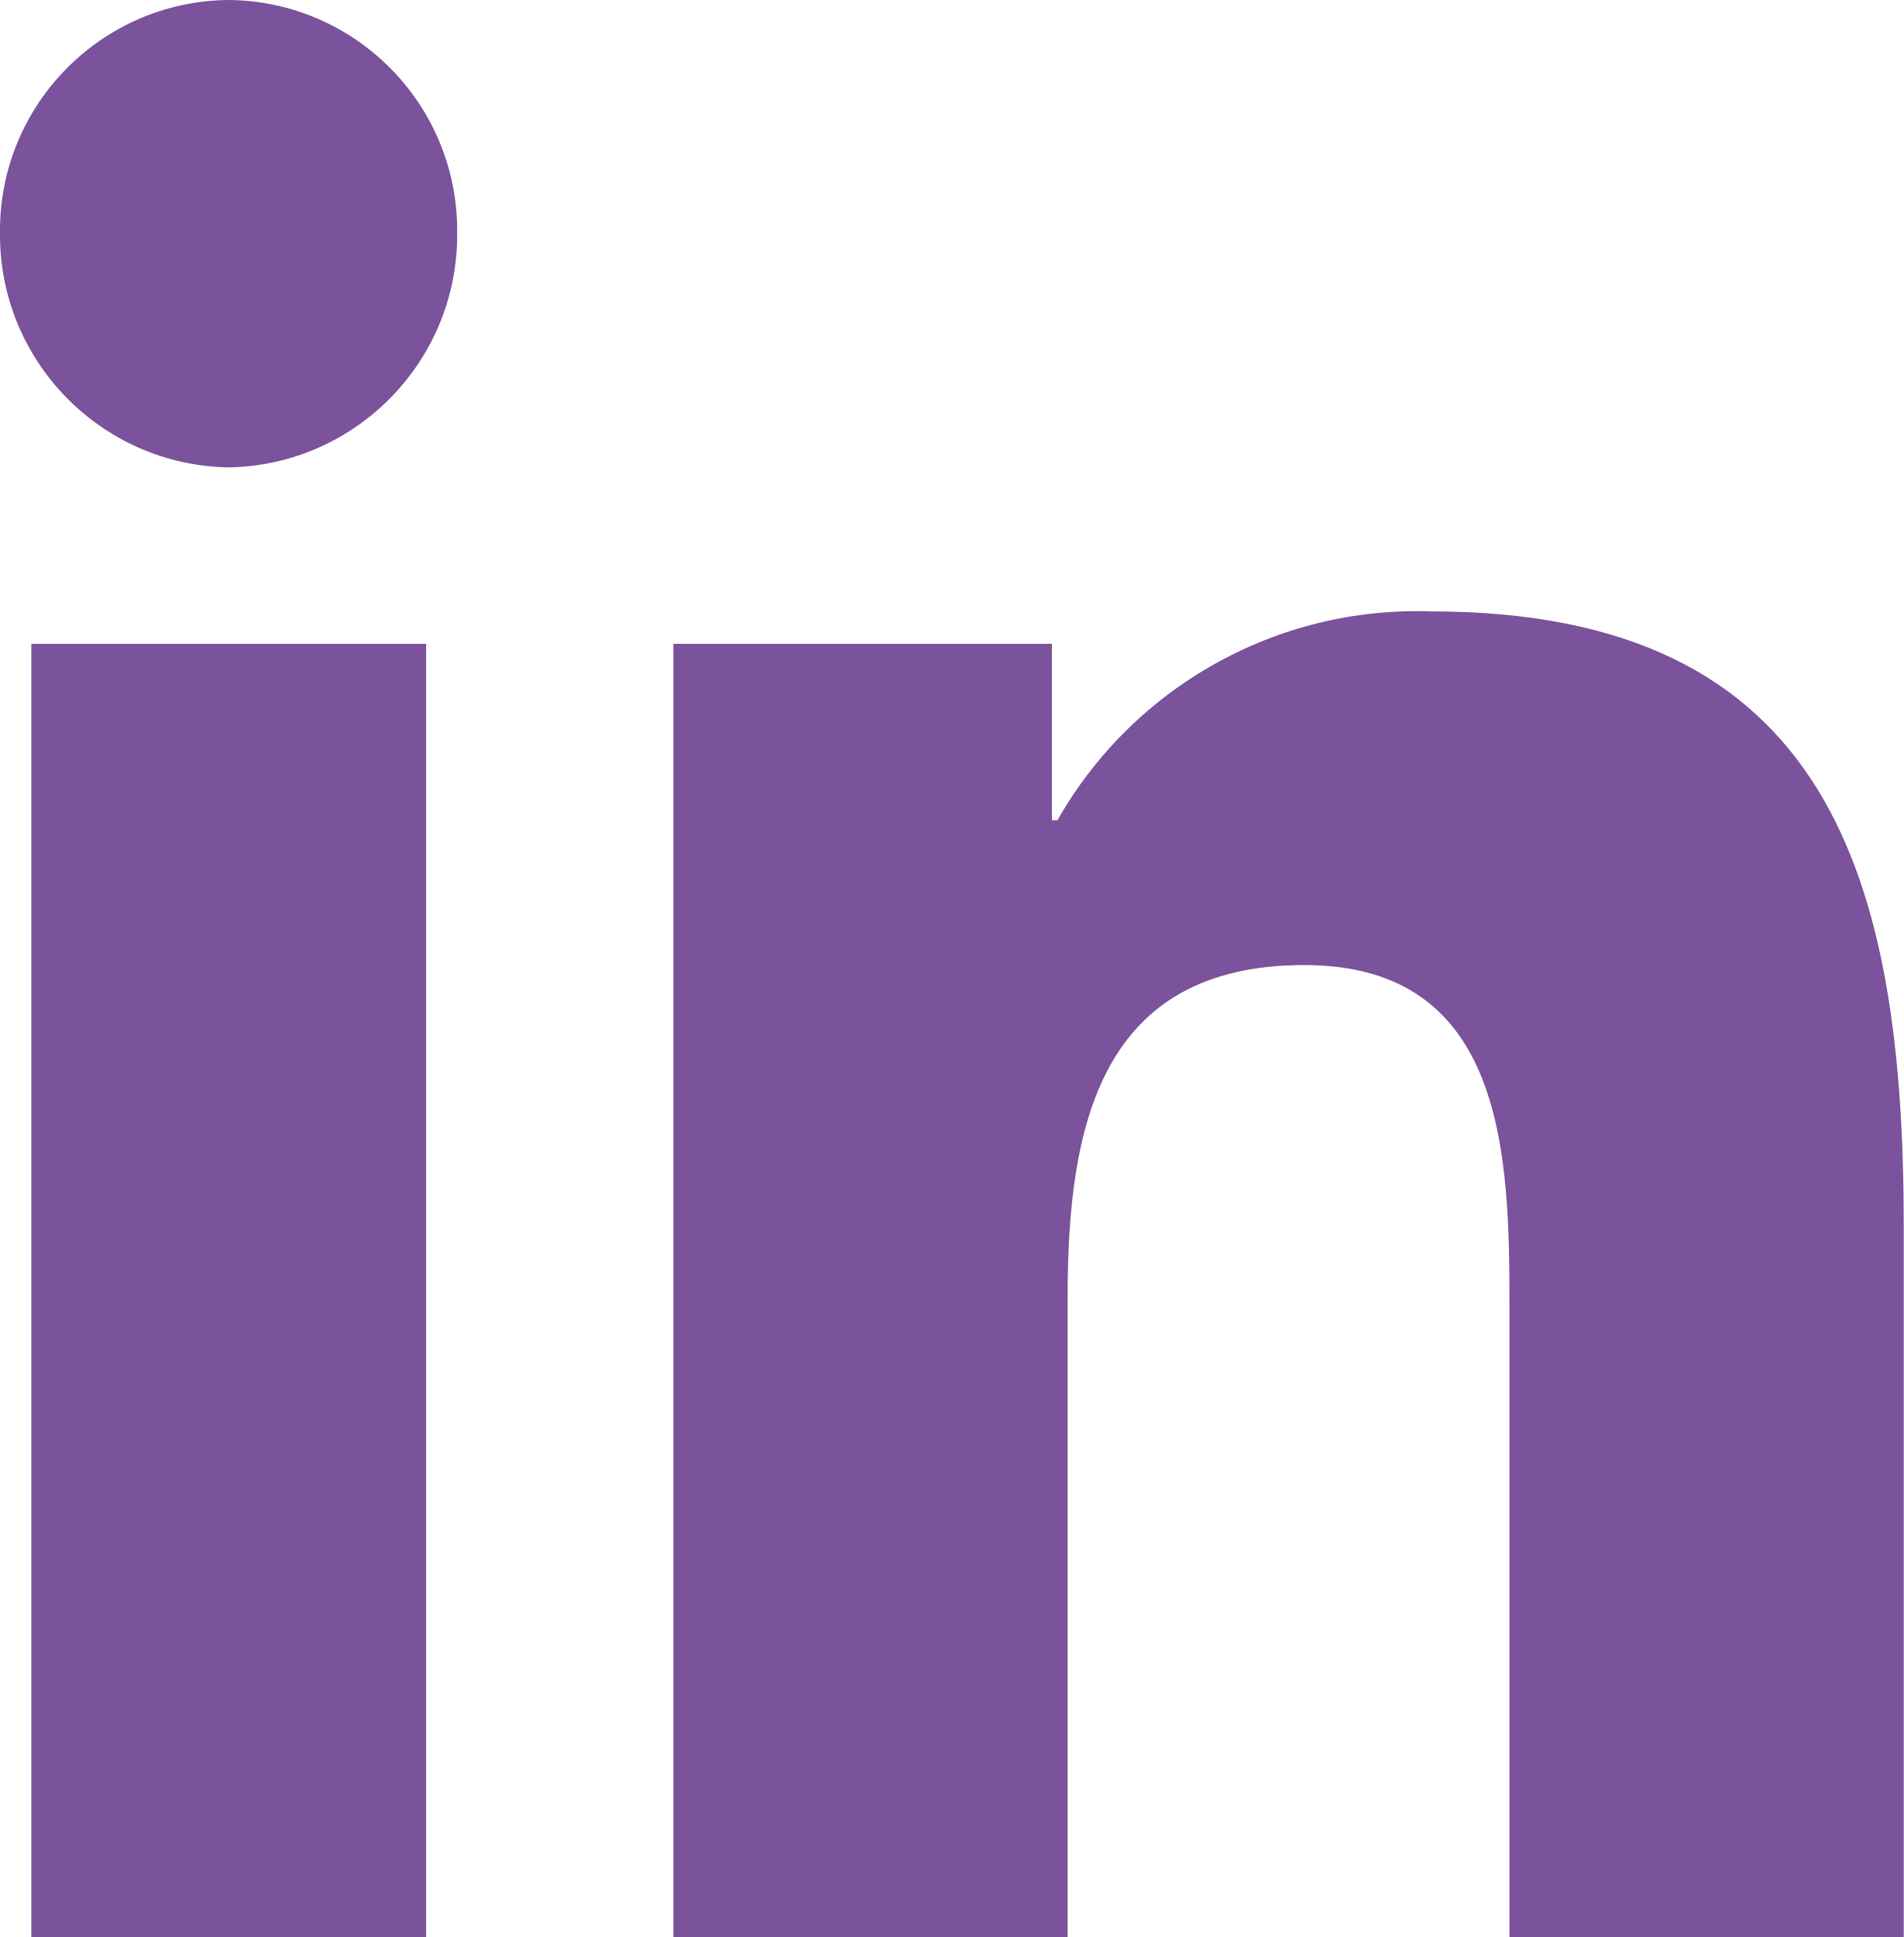
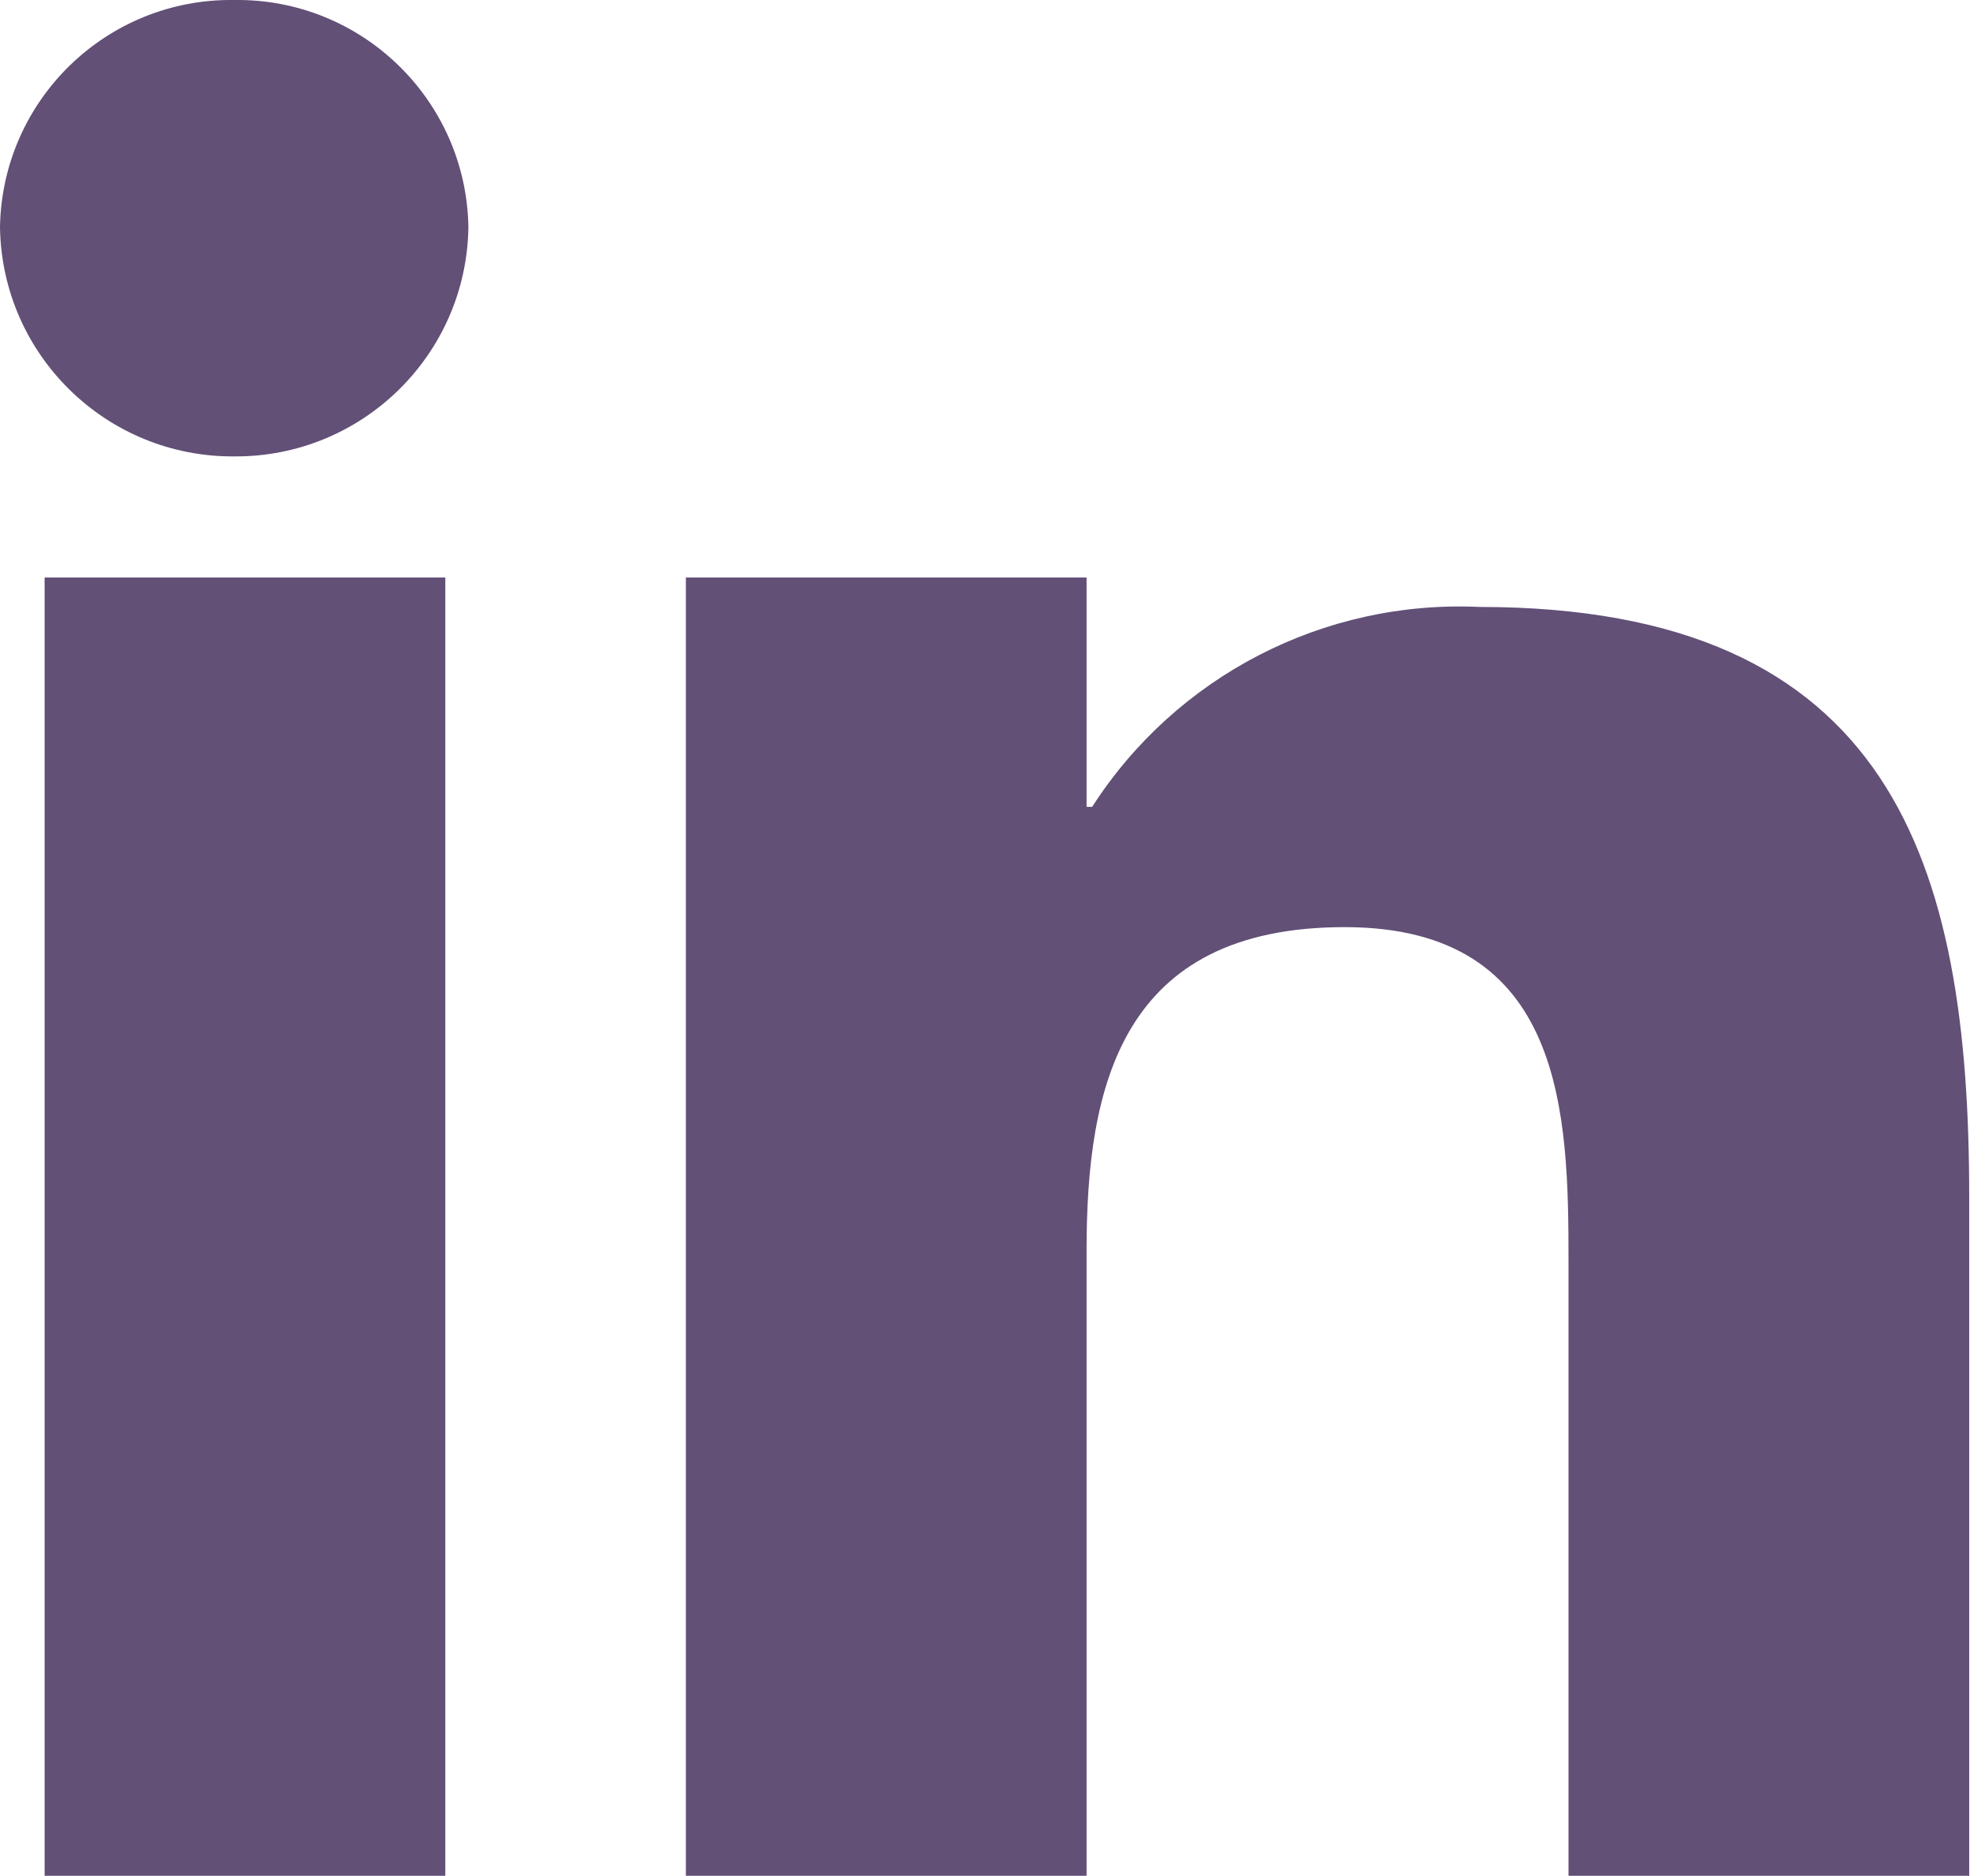
- <svg xmlns="http://www.w3.org/2000/svg" width="24.33" height="24.75" viewBox="0 0 24.33 24.75">
-   <path id="Icon_awesome-linkedin-in" data-name="Icon awesome-linkedin-in" d="M5.446,24.751H.4V8.226H5.446ZM2.921,5.972A2.972,2.972,0,0,1,0,2.972,2.947,2.947,0,0,1,2.921,0,2.947,2.947,0,0,1,5.843,2.972,2.972,2.972,0,0,1,2.921,5.972Zm21.4,18.778H19.292V16.707c0-1.917-.038-4.376-2.623-4.376-2.623,0-3.024,2.083-3.024,4.237v8.182H8.606V8.226h4.838V10.48h.071a5.285,5.285,0,0,1,4.773-2.668c5.105,0,6.043,3.42,6.043,7.862v9.077Z" transform="translate(0 0)" fill="#7b529c" />
+ <svg xmlns="http://www.w3.org/2000/svg" viewBox="0 0 2.473 2.355">
+   <defs>
+     <style>.cls-1{fill:#625077;}</style>
+   </defs>
+   <g id="Layer_2" data-name="Layer 2">
+     <g id="Layer_1-2" data-name="Layer 1">
+       <path id="Icon_awesome-linkedin-in" data-name="Icon awesome-linkedin-in" class="cls-1" d="M.559,2.355H.056V.725H.559ZM.294.573A.292.292,0,0,1,0,.285.29.29,0,0,1,.294,0,.29.29,0,0,1,.588.285h0A.292.292,0,0,1,.294.573ZM2.471,2.355H1.969V1.584c0-.184-.004-.42-.281-.42-.281,0-.324.2-.324.406v.785H.861V.725h.503v.288h.007a.548.548,0,0,1,.486-.251c.519,0,.615.322.615.74v.854Z" />
+     </g>
+   </g>
</svg>
